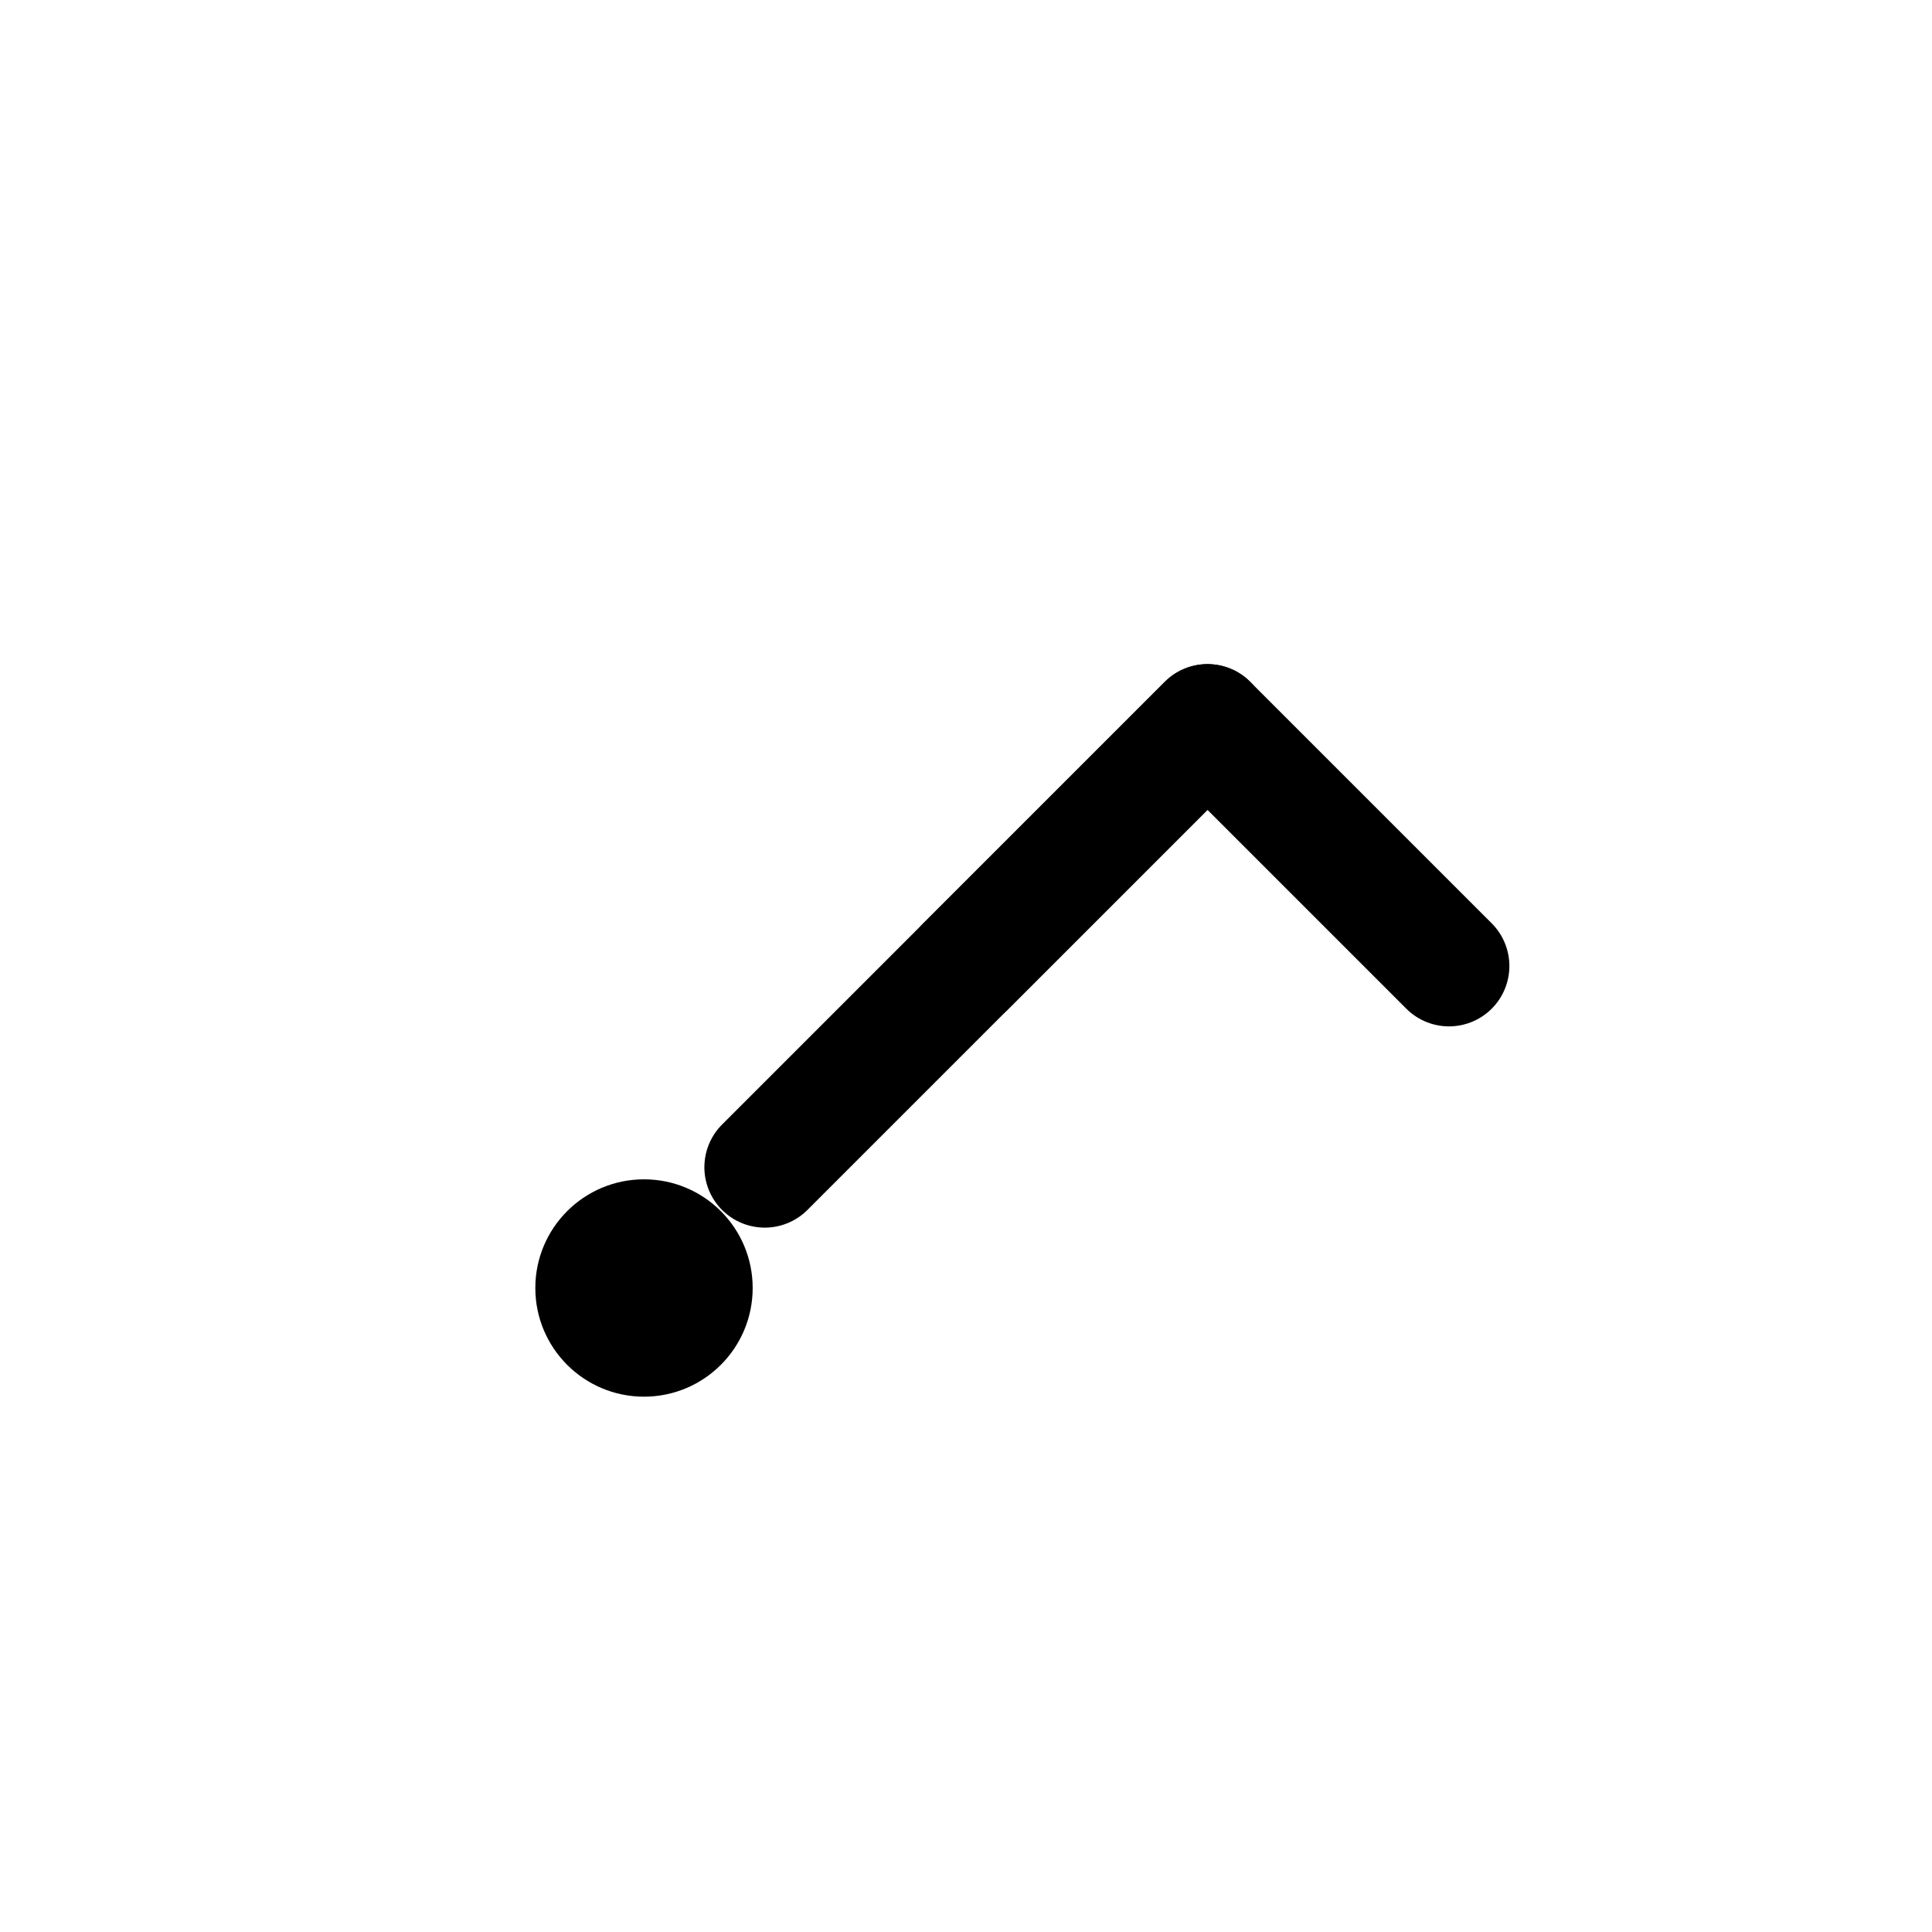
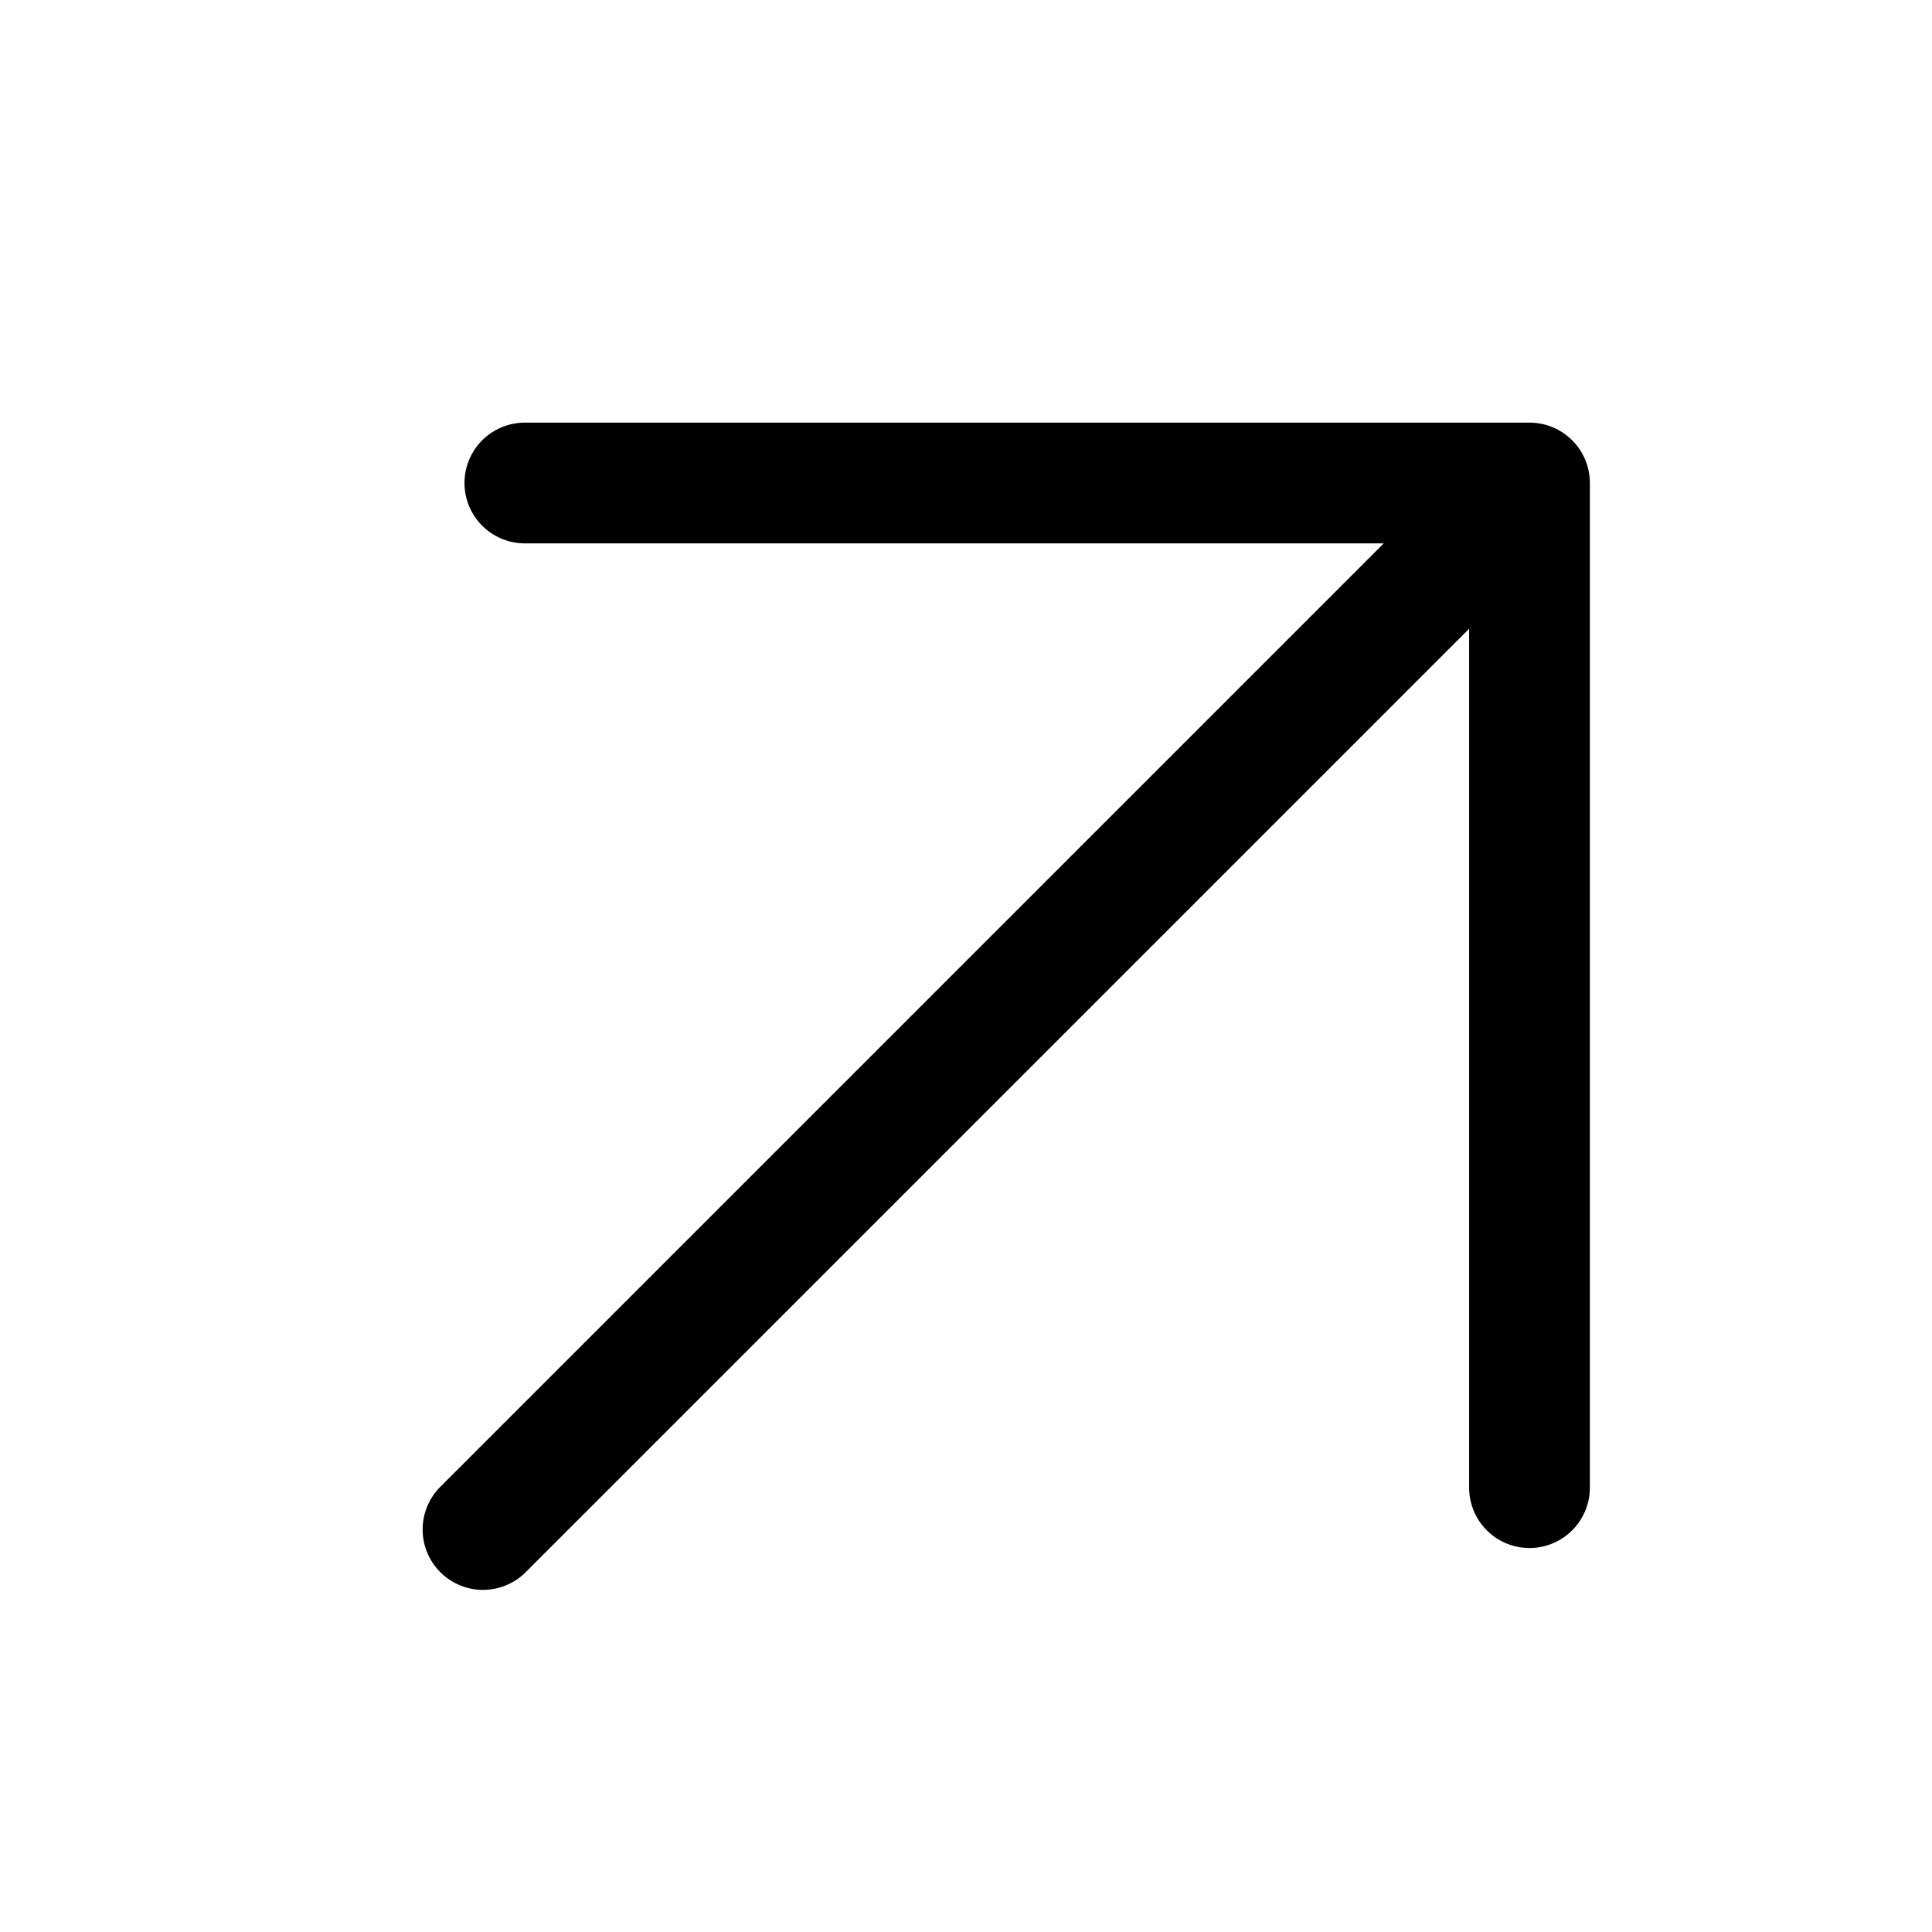
- <svg xmlns="http://www.w3.org/2000/svg" width="24" height="24" viewBox="0 0 24 24" fill="none" stroke="currentColor" stroke-width="1.5" stroke-linecap="round" stroke-linejoin="round">
-   <circle cx="8" cy="16" r="1.35" fill="currentColor" stroke="none" />
-   <path d="M9.5 14.5 15 9l3 3" />
-   <path d="M15 9l-3 3" />
+ <svg xmlns="http://www.w3.org/2000/svg" width="24" height="24" viewBox="0 0 24 24" stroke-width="1.5" fill="none">
+   <path d="M6 19L19 6M19 6V18.48M19 6H6.52" stroke="currentColor" stroke-linecap="round" stroke-linejoin="round" />
</svg>
